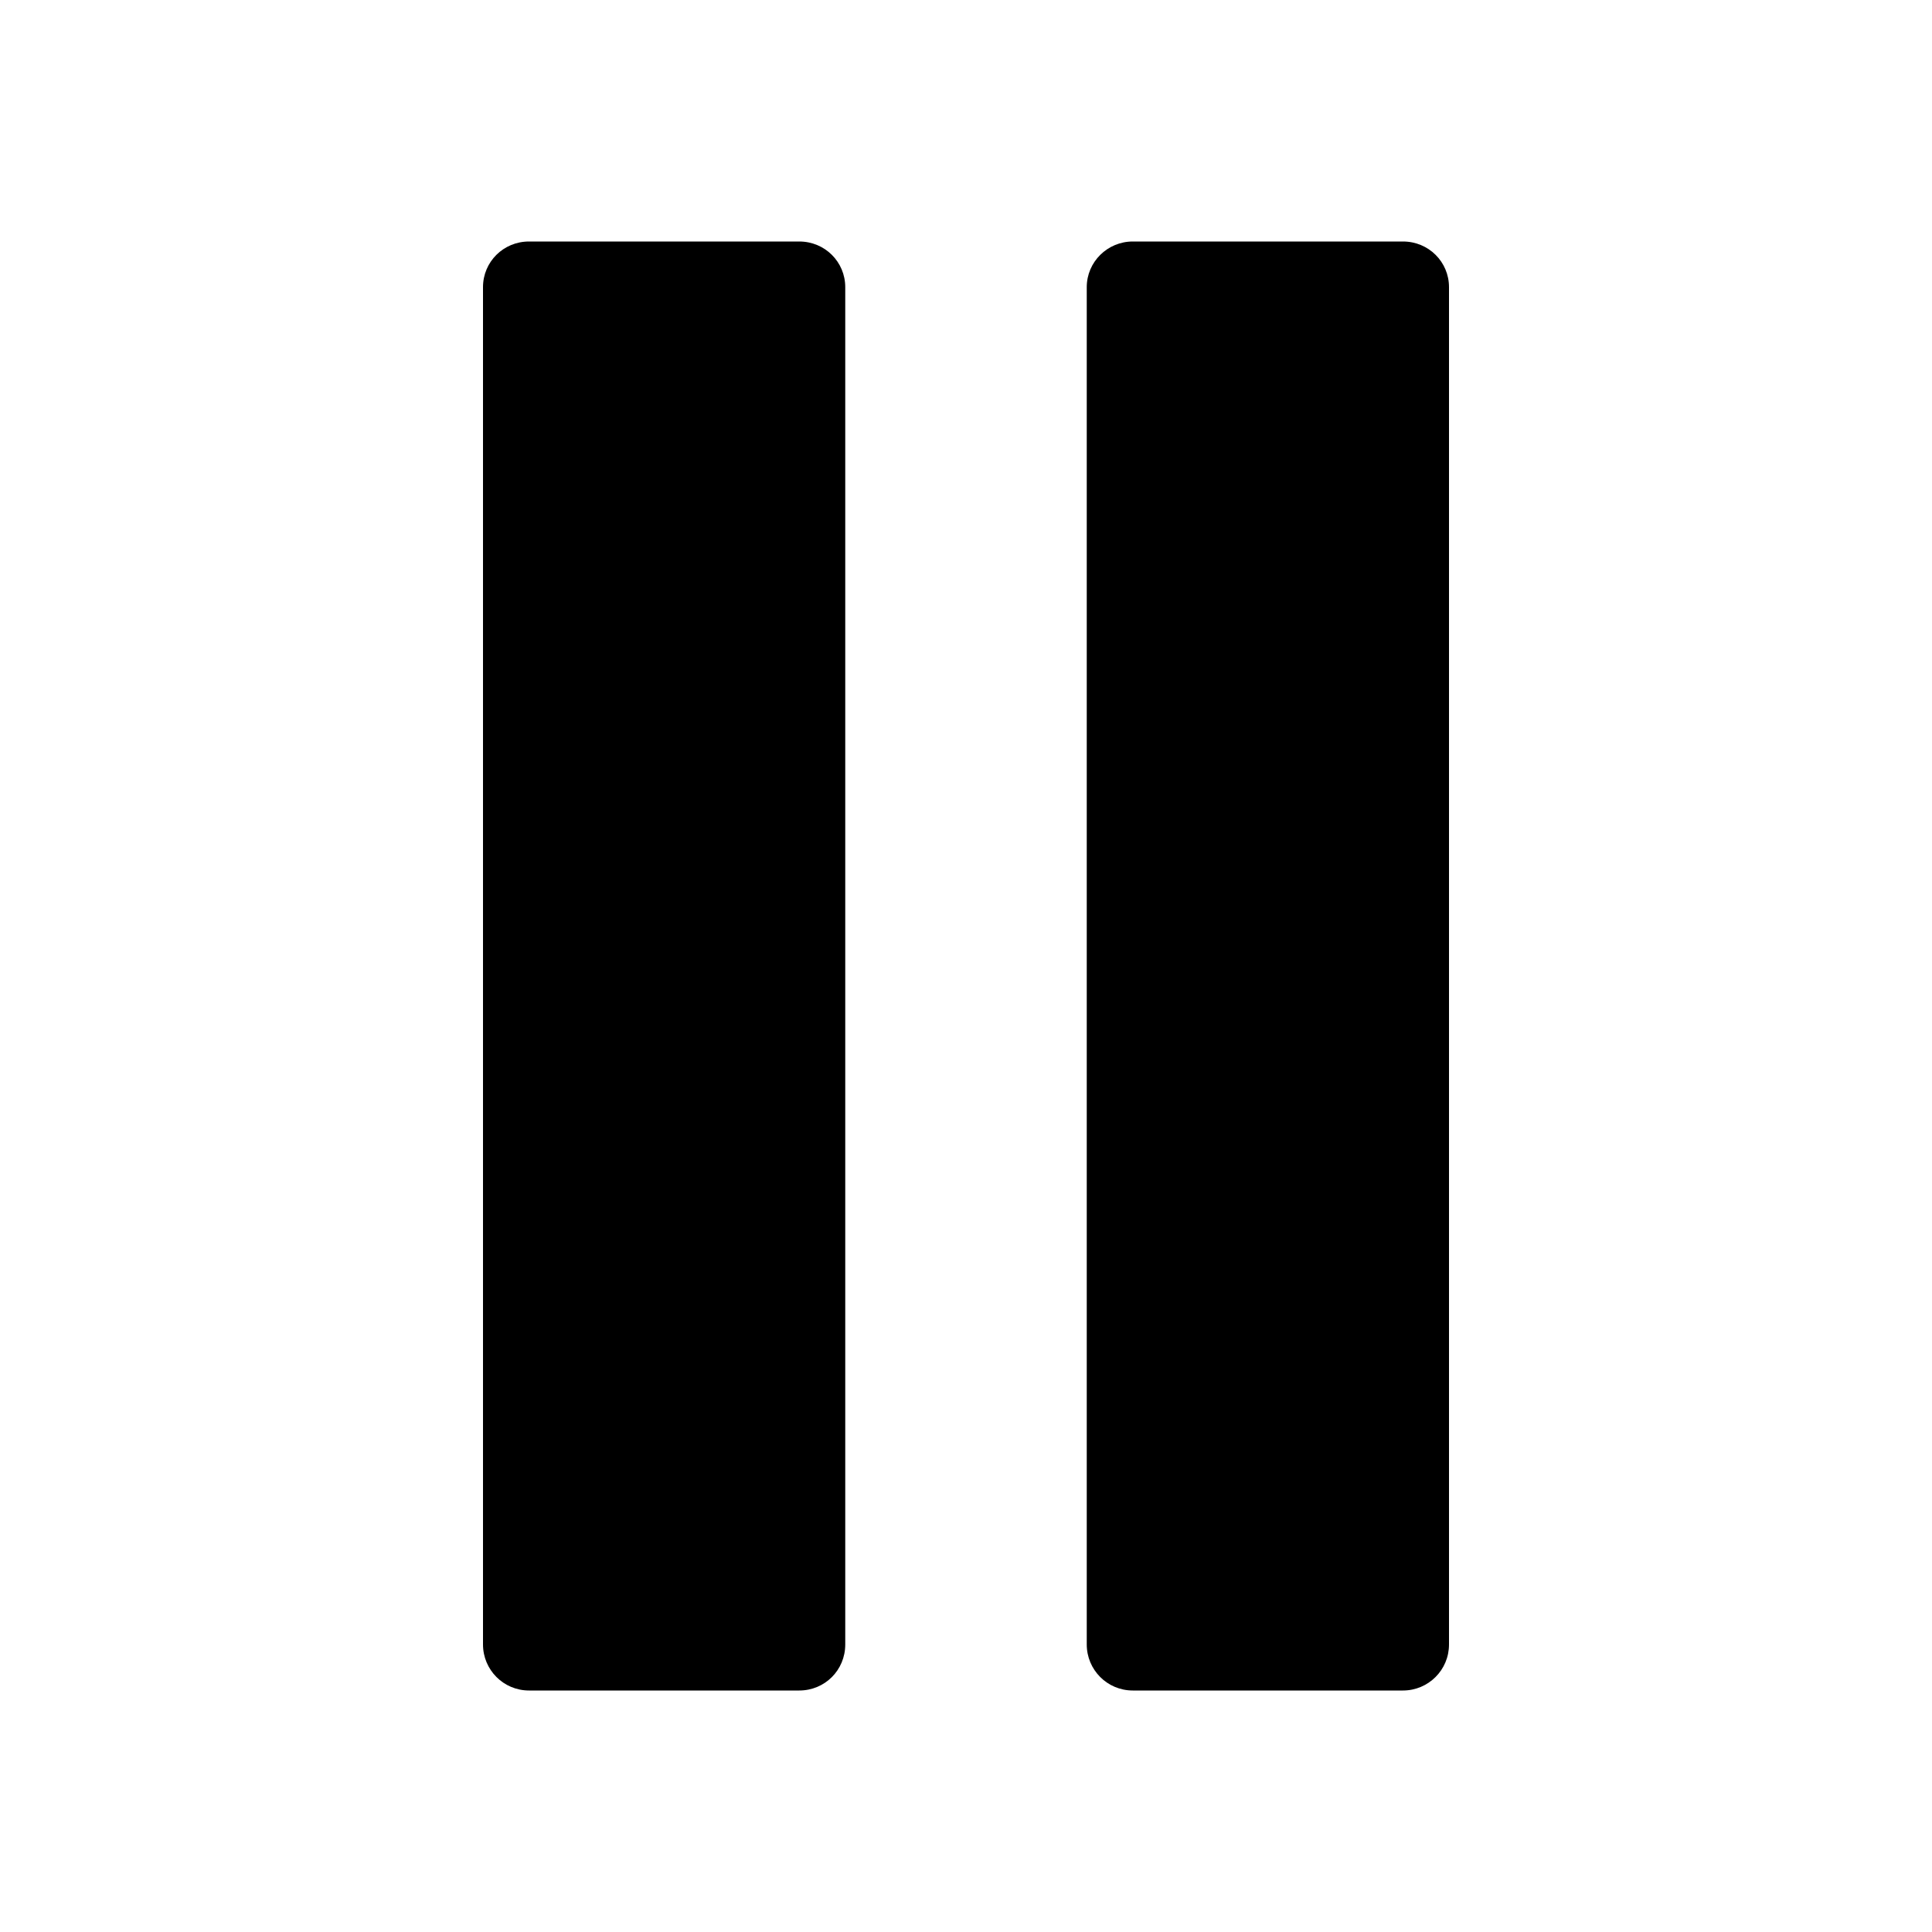
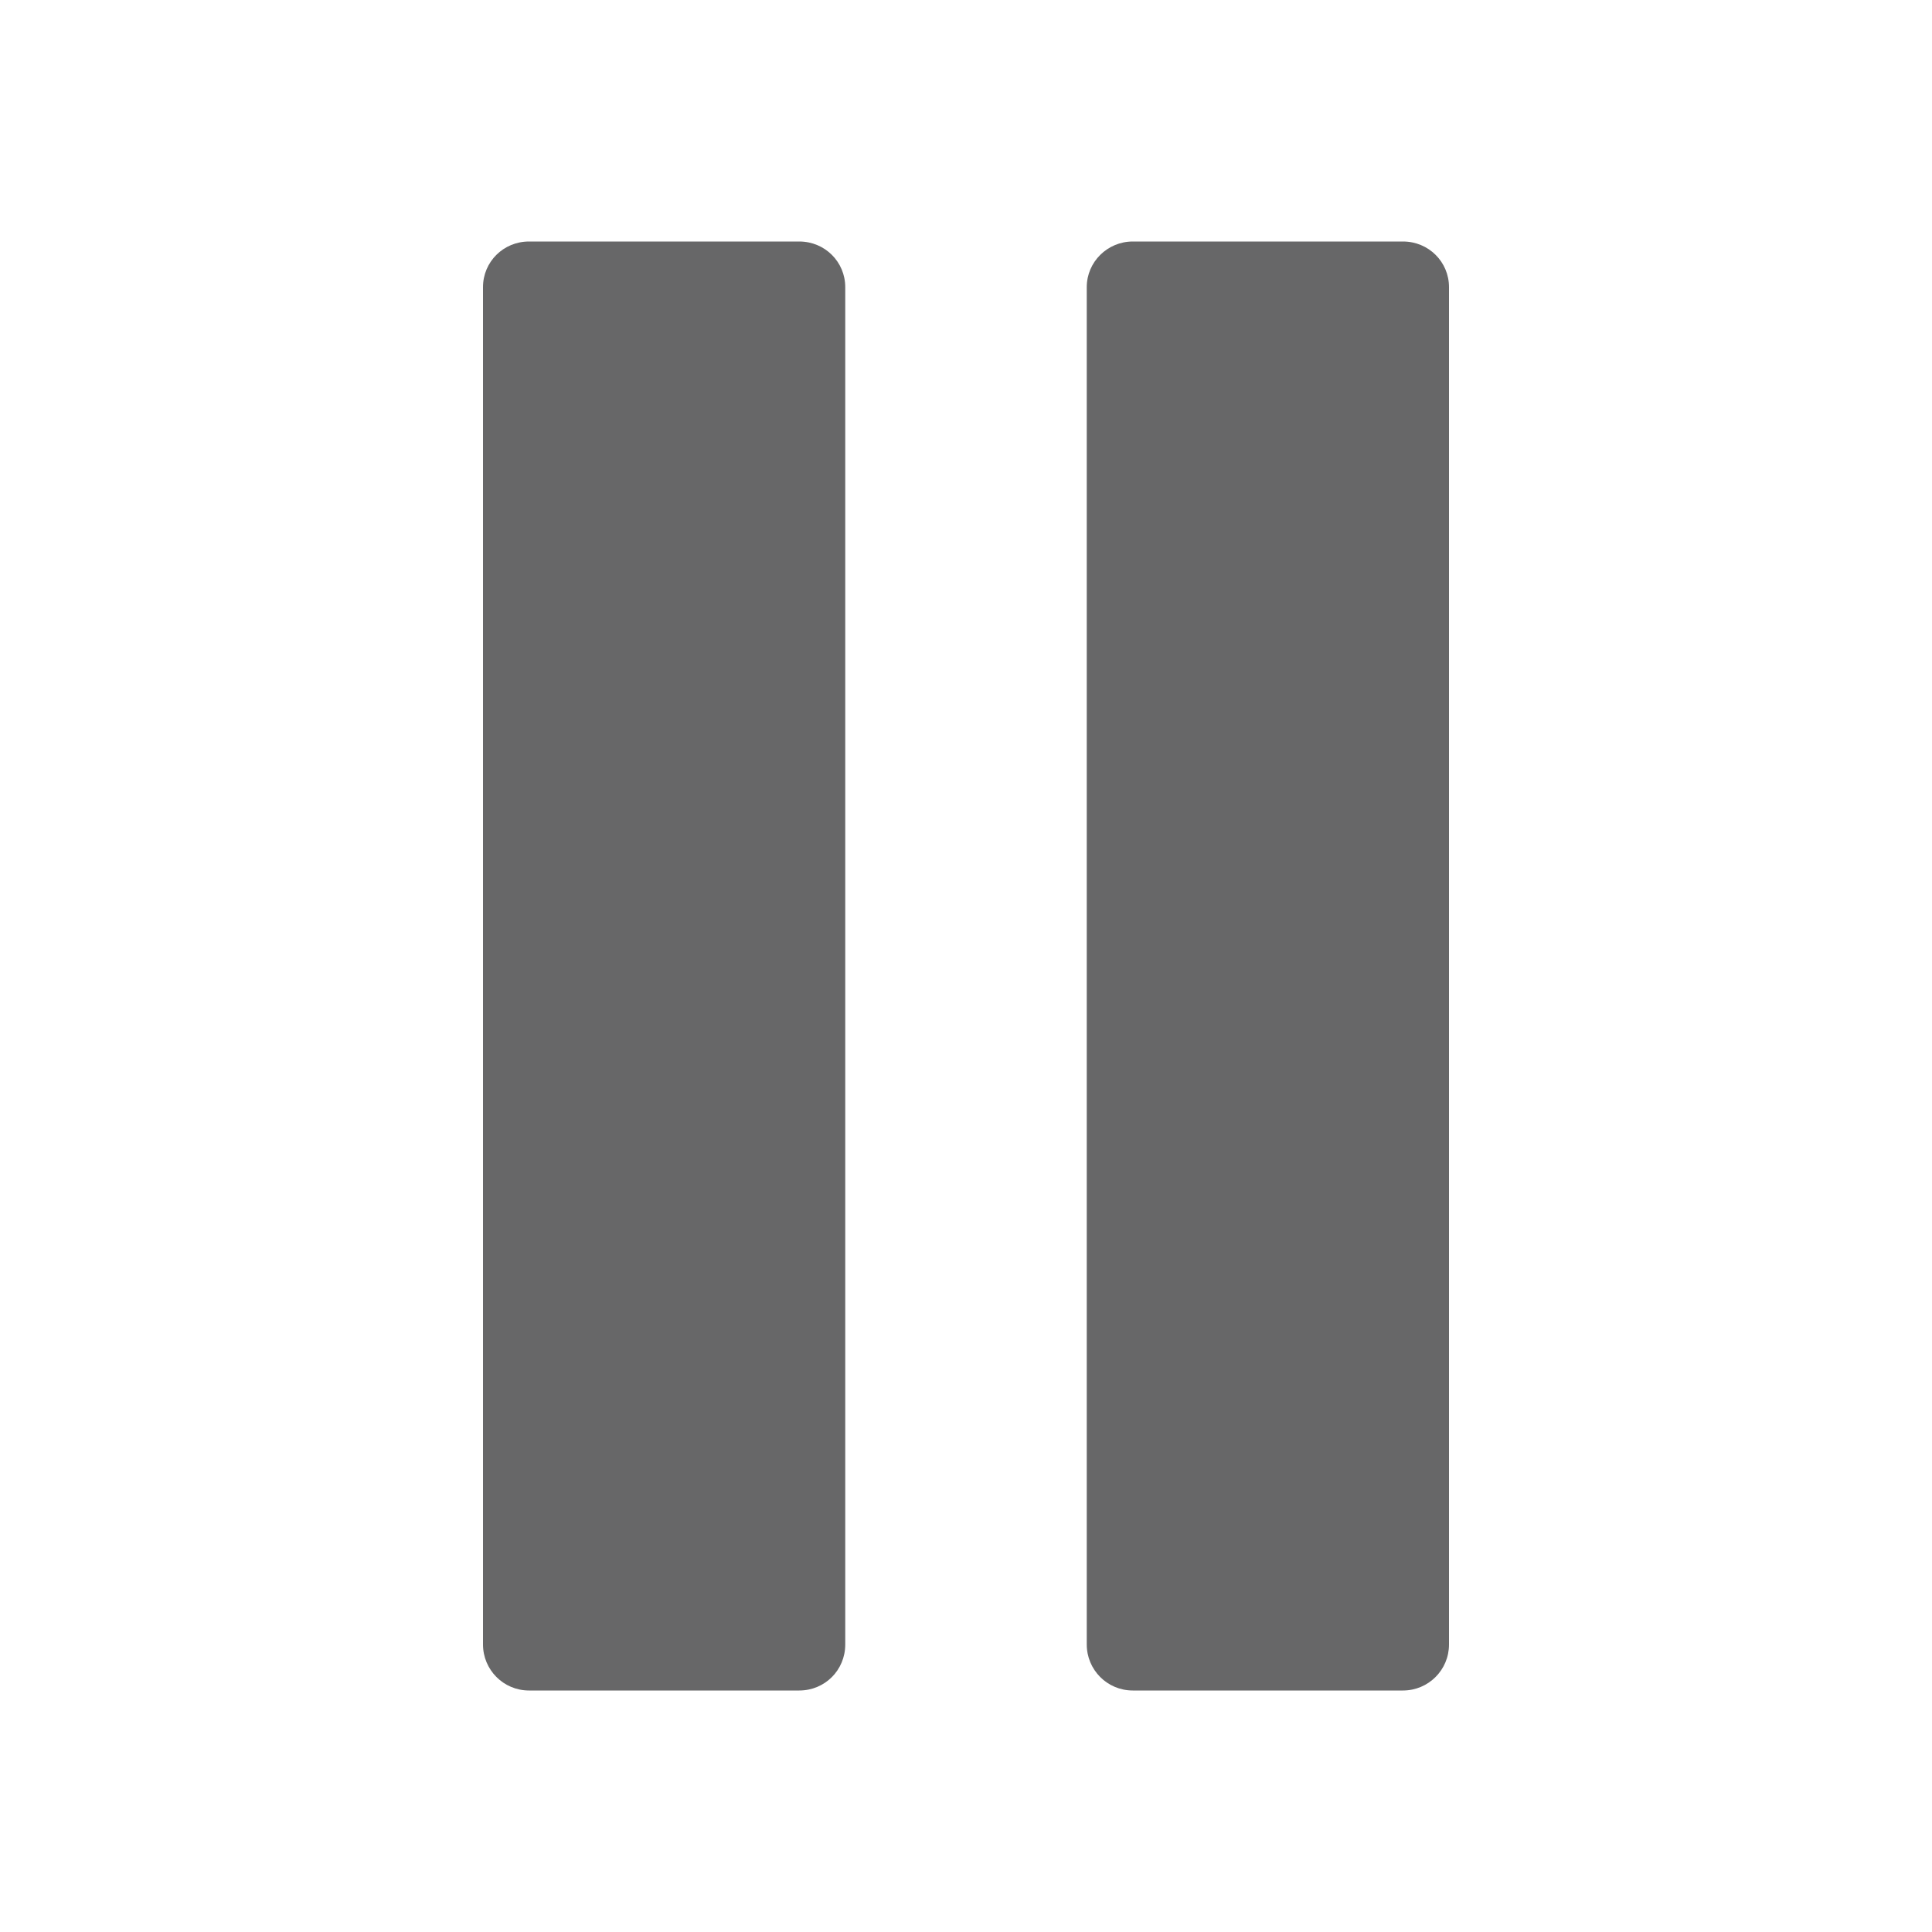
- <svg xmlns="http://www.w3.org/2000/svg" version="1.1" id="Layer_1" x="0px" y="0px" width="512px" height="512px" viewBox="0 0 512 512" style="enable-background:new 0 0 512 512;" xml:space="preserve">
+ <svg xmlns="http://www.w3.org/2000/svg" version="1.1" id="Layer_1" x="0px" y="0px" width="512px" height="512px" viewBox="0 0 512 512" style="enable-background:new 0 0 512 512;" xml:space="preserve" fill="#676768">
  <g>
    <path d="M224,435.8V76.1c0-6.7-5.4-12.1-12.2-12.1h-71.6c-6.8,0-12.2,5.4-12.2,12.1v359.7c0,6.7,5.4,12.2,12.2,12.2h71.6   C218.6,448,224,442.6,224,435.8z" />
    <path d="M371.8,64h-71.6c-6.7,0-12.2,5.4-12.2,12.1v359.7c0,6.7,5.4,12.2,12.2,12.2h71.6c6.7,0,12.2-5.4,12.2-12.2V76.1   C384,69.4,378.6,64,371.8,64z" />
  </g>
</svg>
